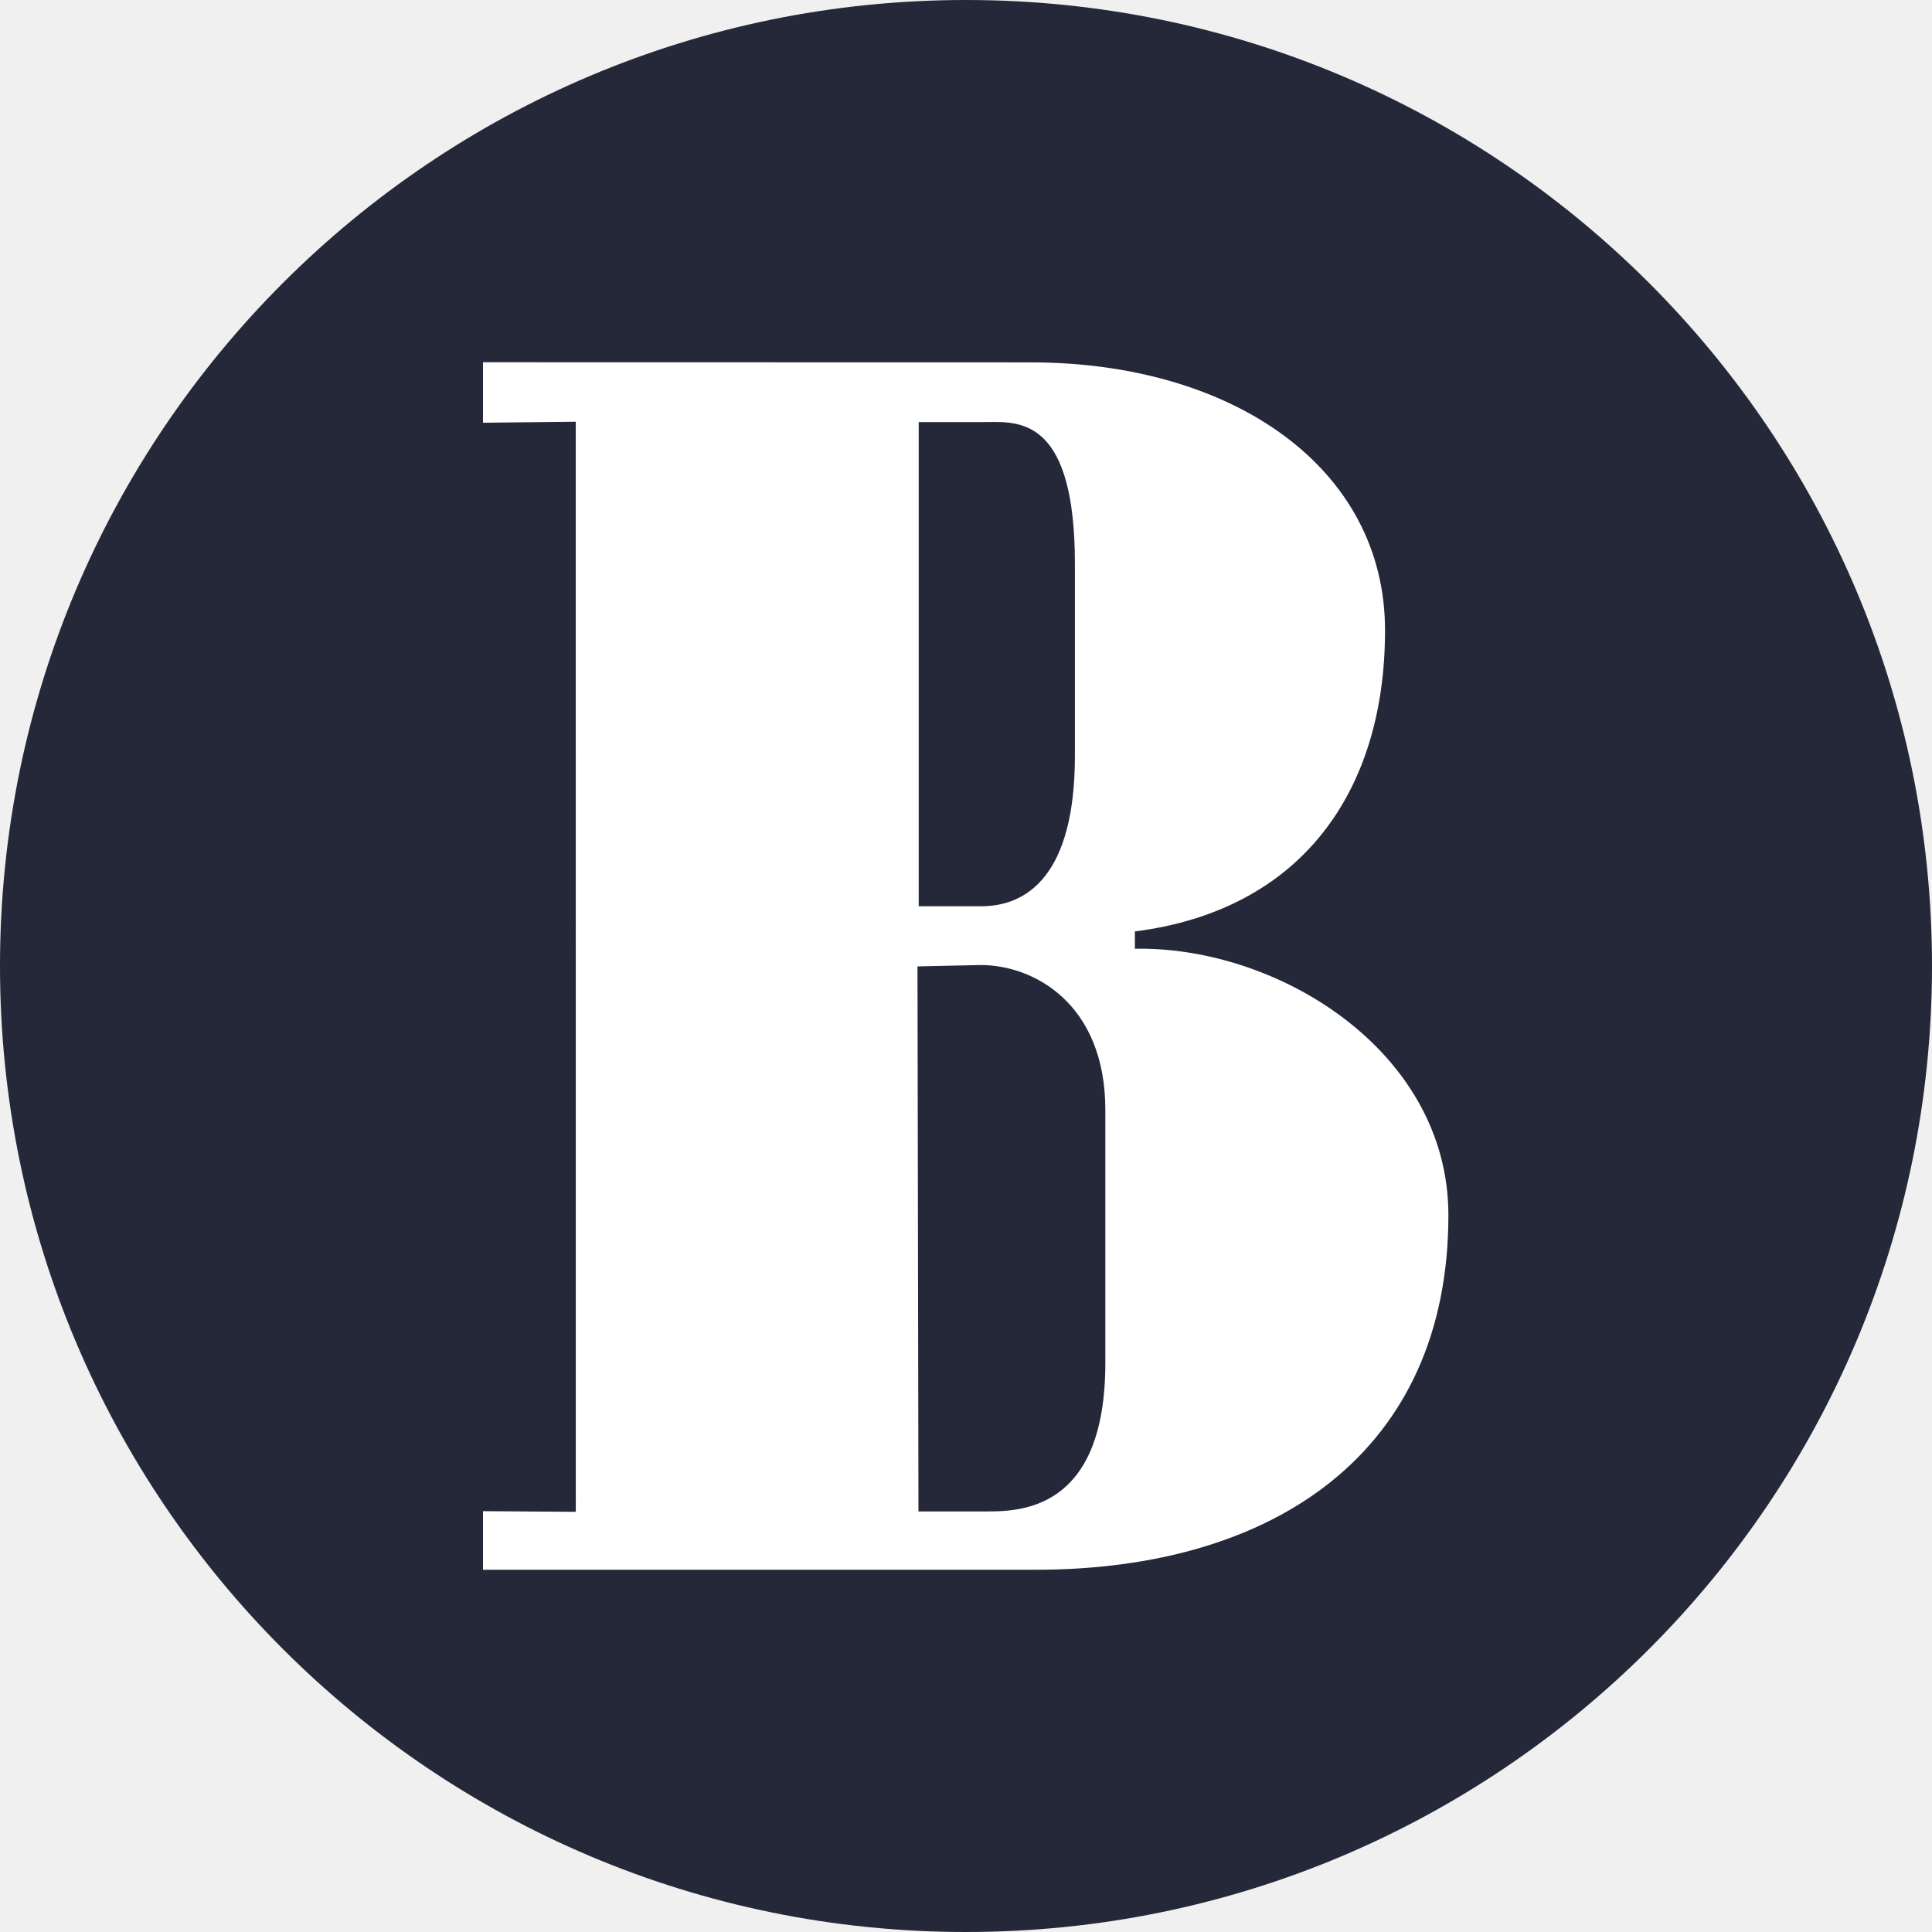
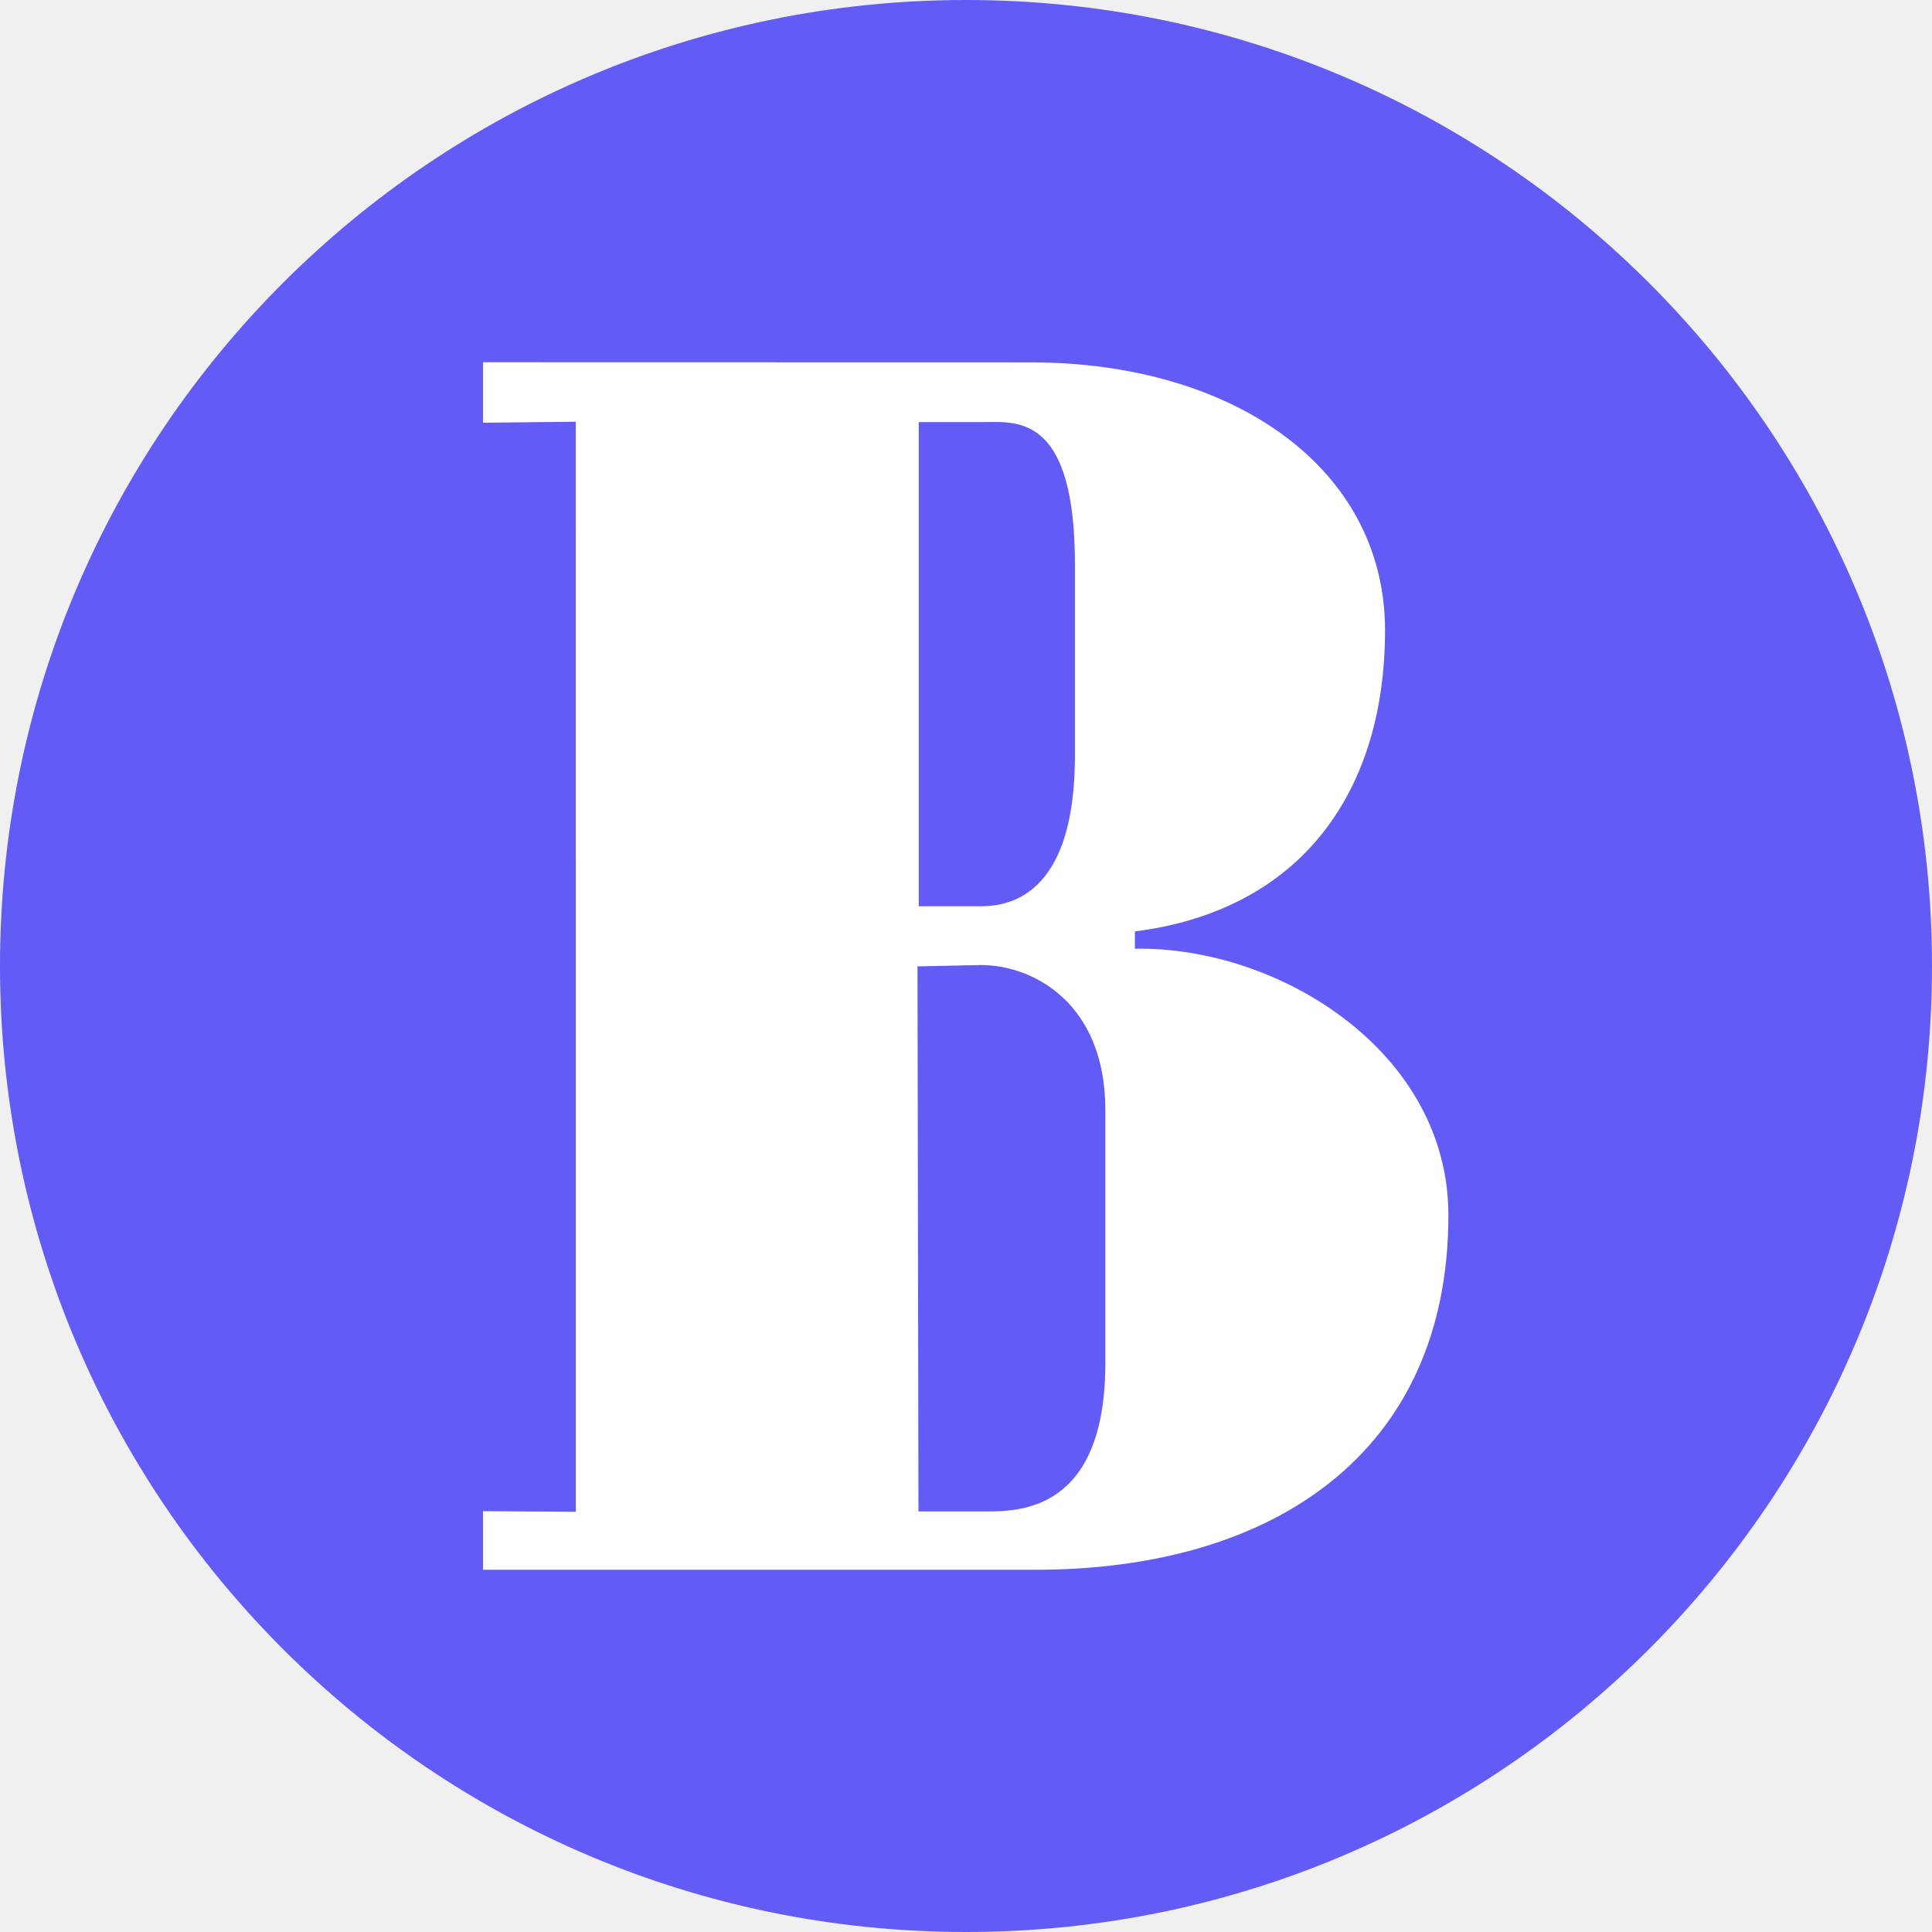
<svg xmlns="http://www.w3.org/2000/svg" width="64" height="64" viewBox="0 0 64 64" fill="none">
-   <path d="M32 64C49.673 64 64 49.673 64 32C64 14.327 49.673 0 32 0C14.327 0 0 14.327 0 32C0 49.673 14.327 64 32 64Z" fill="#252838" />
+   <path d="M32 64C49.673 64 64 49.673 64 32C64 14.327 49.673 0 32 0C14.327 0 0 14.327 0 32C0 49.673 14.327 64 32 64Z" fill="#635BF6" />
  <path fill-rule="evenodd" clip-rule="evenodd" d="M19.074 50.081L16 50.059V52H34.307C42.224 52 47.98 48.091 47.98 40.254C47.98 34.825 42.344 31.343 37.595 31.428V30.855C43.098 30.154 45.881 26.23 45.881 20.881C45.881 15.498 40.846 12.004 34.142 12.004L16 12V14.003L19.073 13.971L19.074 50.081ZM30.425 50.068L30.393 32.013L32.494 31.968C34.223 31.968 36.616 33.226 36.616 36.77V45.146C36.616 50.077 33.753 50.071 32.627 50.068L32.556 50.068H30.425ZM30.434 13.982V30.02V30.021H32.503C33.998 30.021 35.608 29.028 35.608 25.029V18.682C35.608 13.937 33.843 13.964 32.745 13.981C32.683 13.982 32.623 13.982 32.565 13.982H30.434Z" fill="white" />
</svg>
